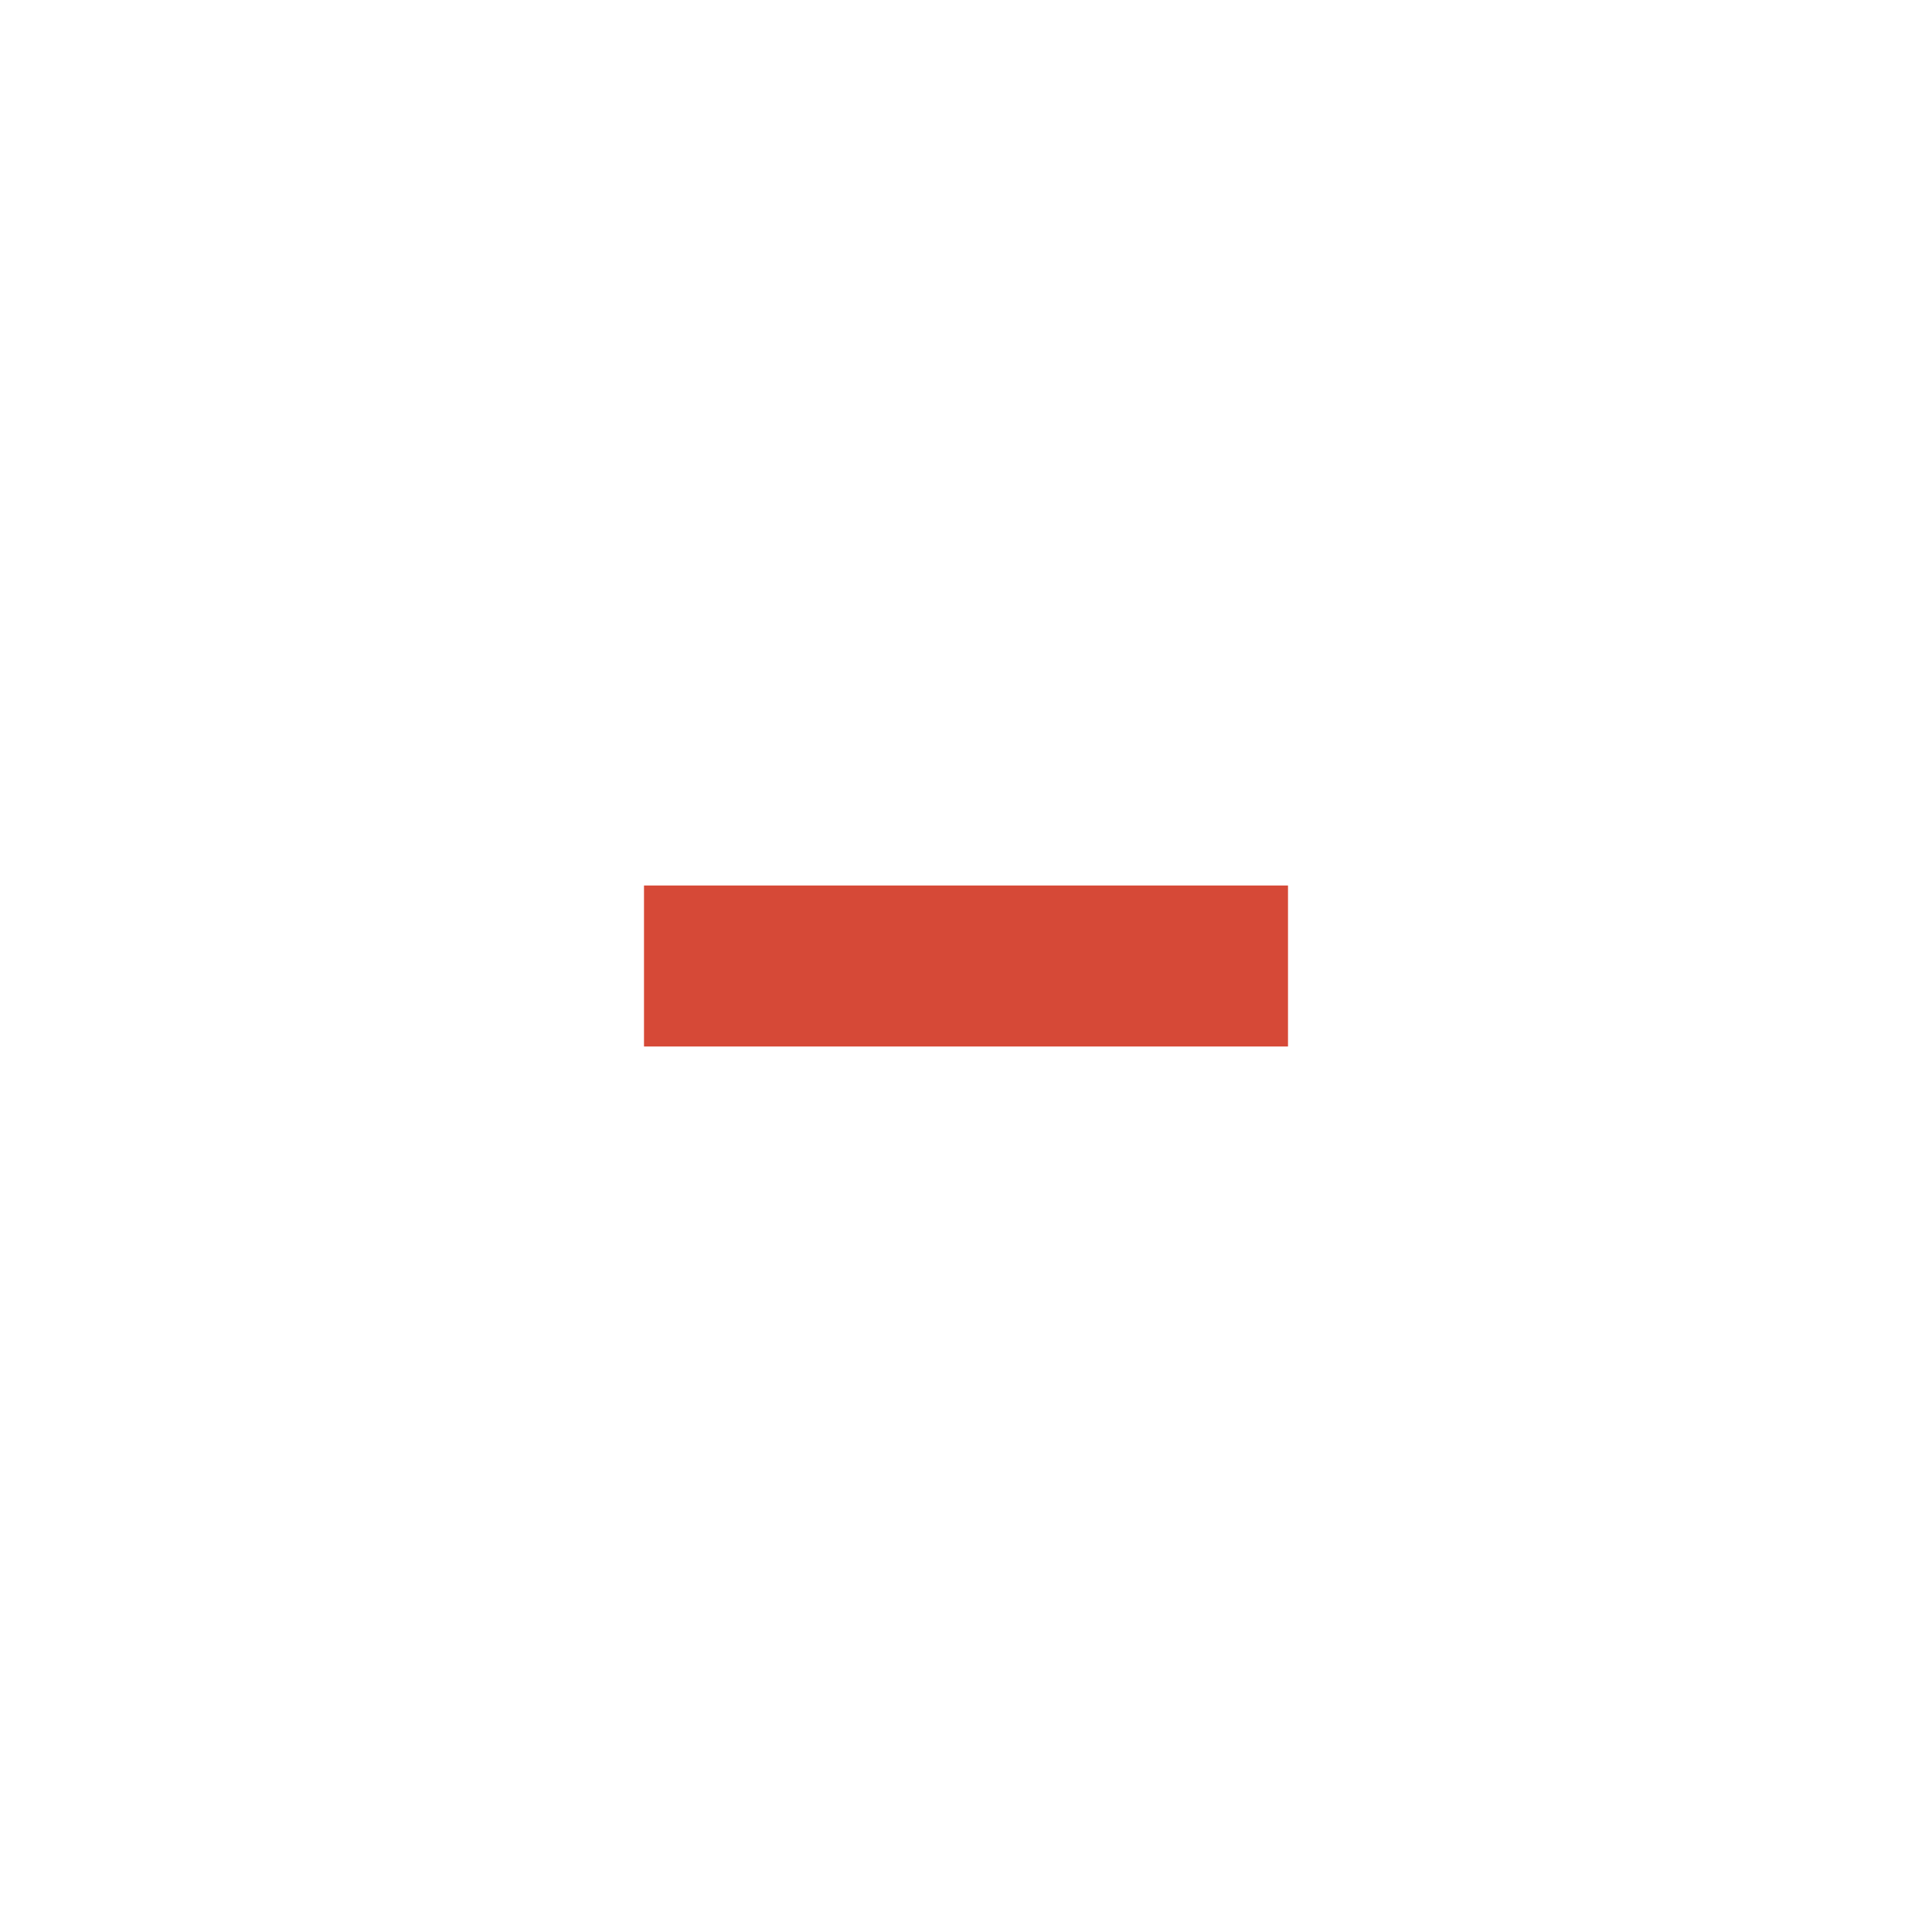
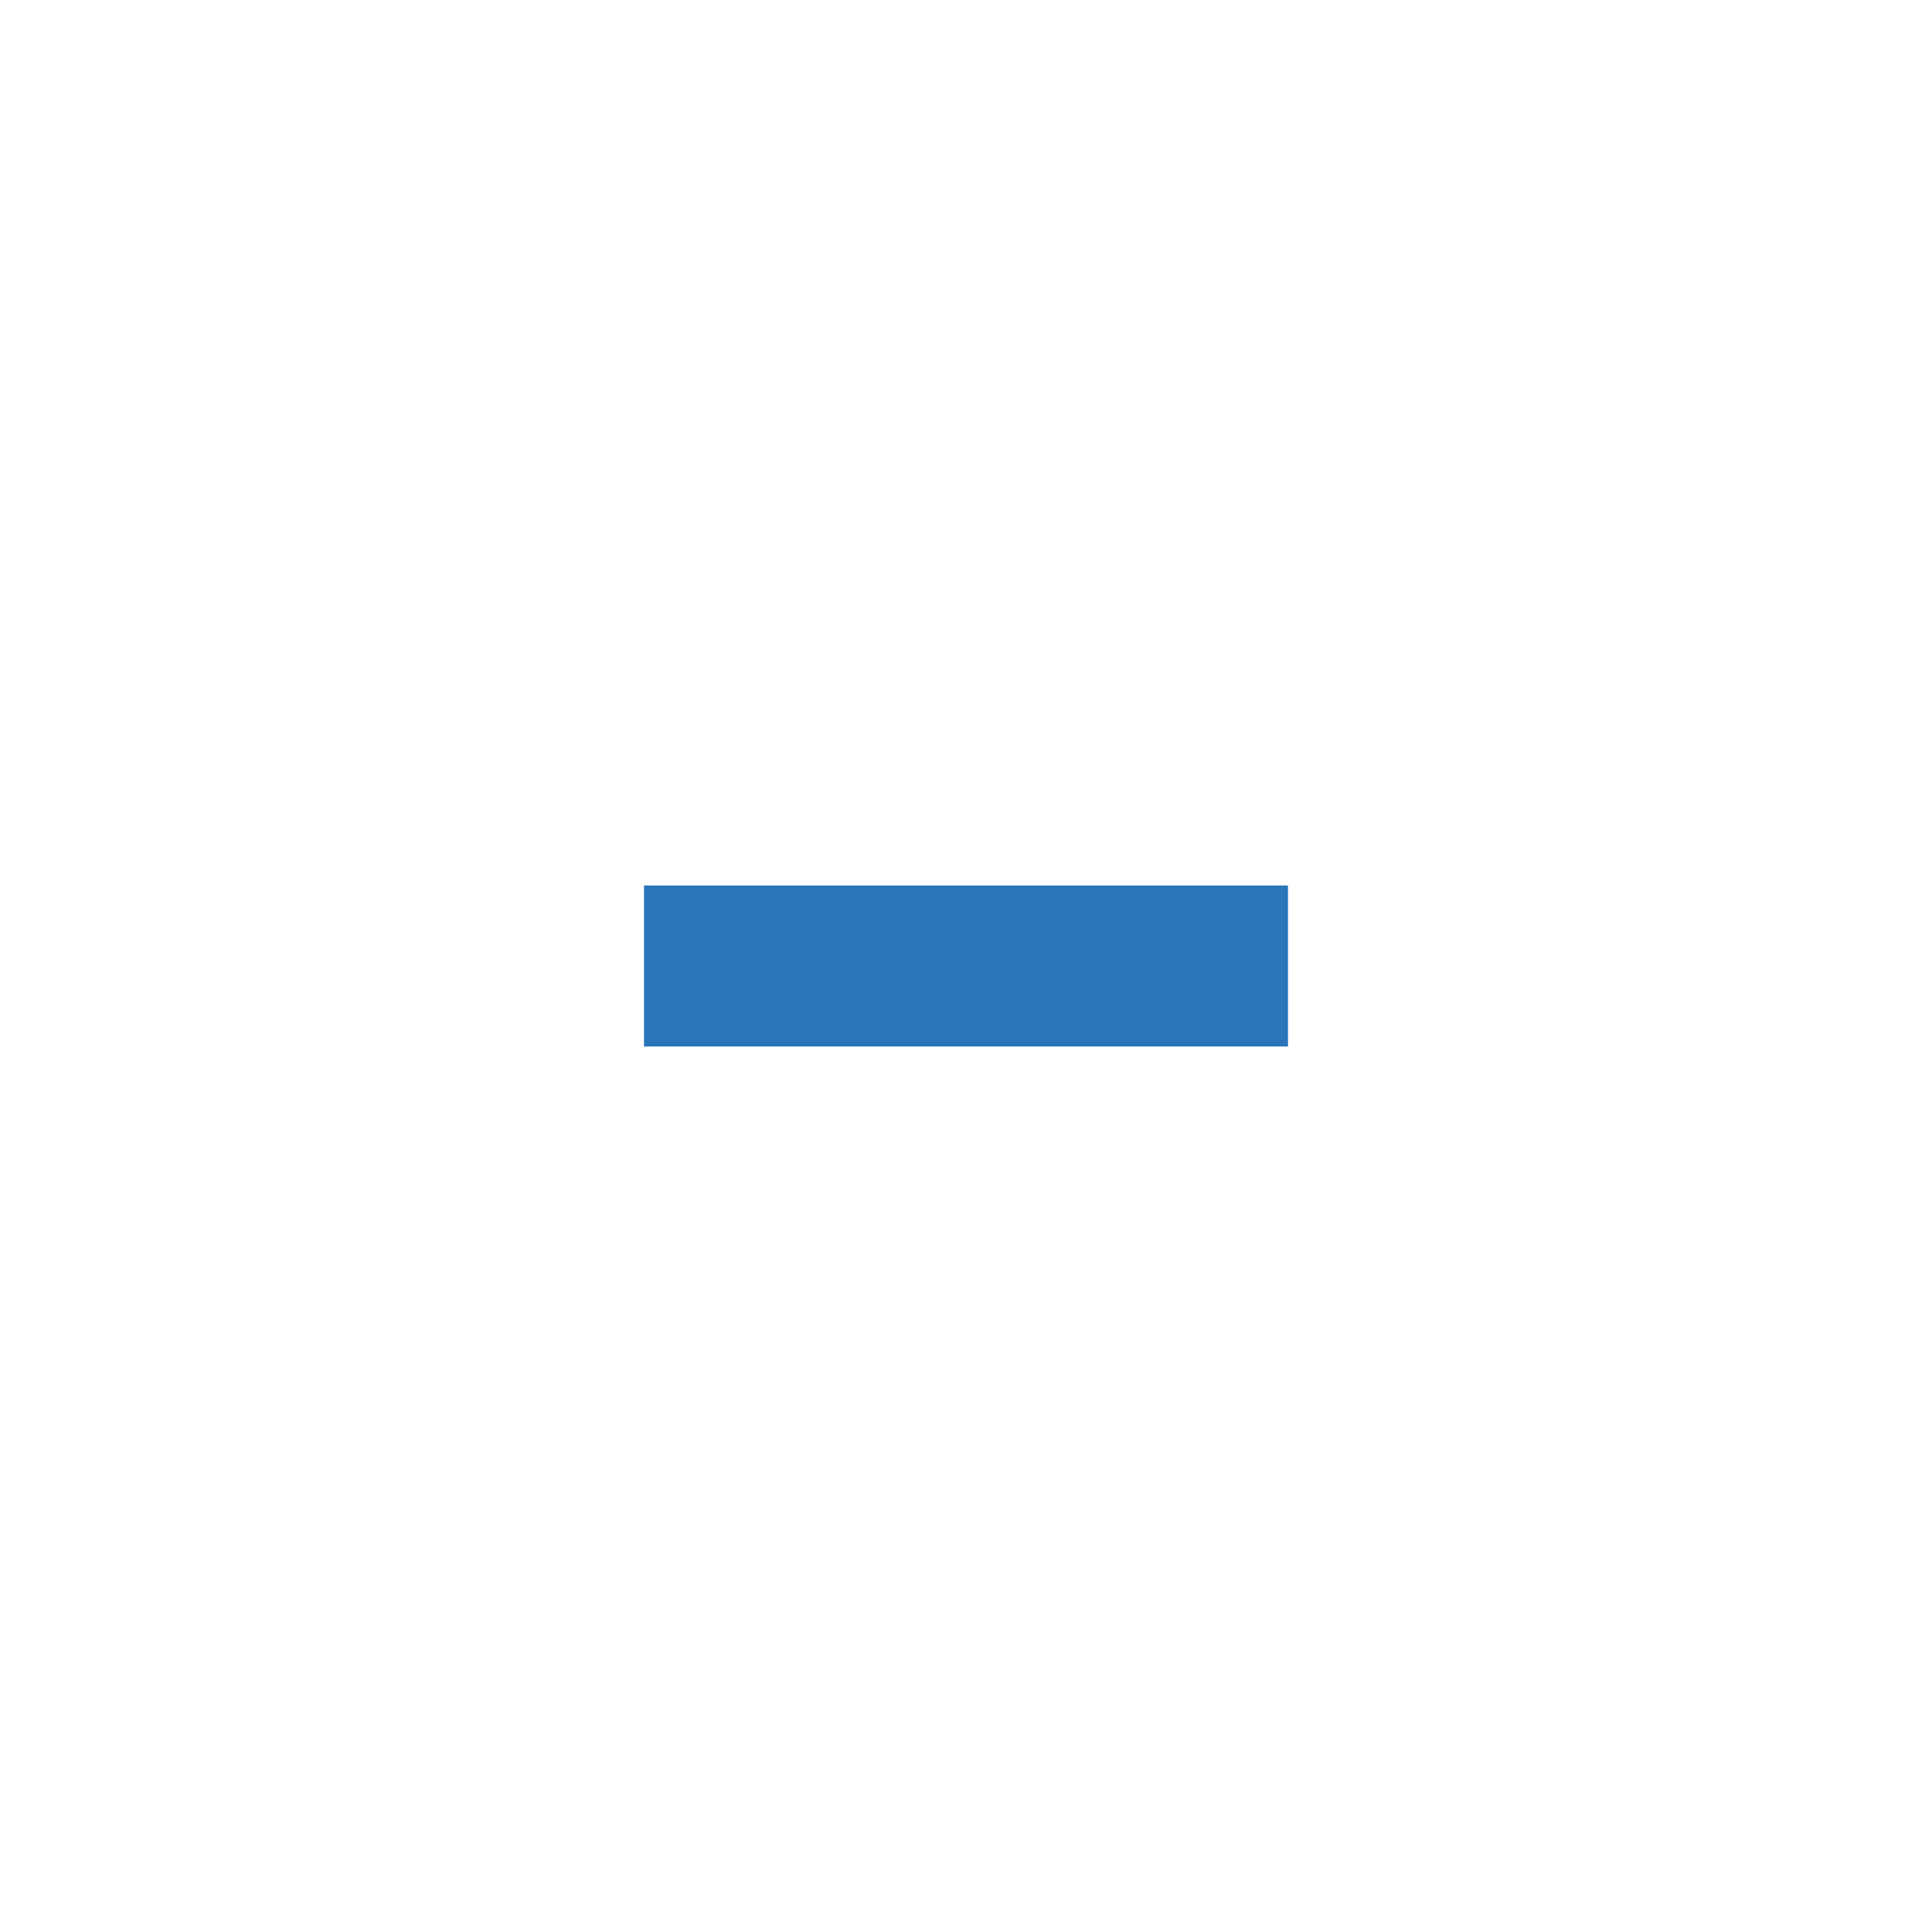
<svg xmlns="http://www.w3.org/2000/svg" version="1.1" x="0px" y="0px" width="24px" height="24px" viewBox="0 0 24 24" xml:space="preserve">
-   <rect x="8" y="11" fill="#d64937" width="8" height="2" />
+   <rect x="8" y="11" fill="#2a74b9" width="8" height="2" />
</svg>
